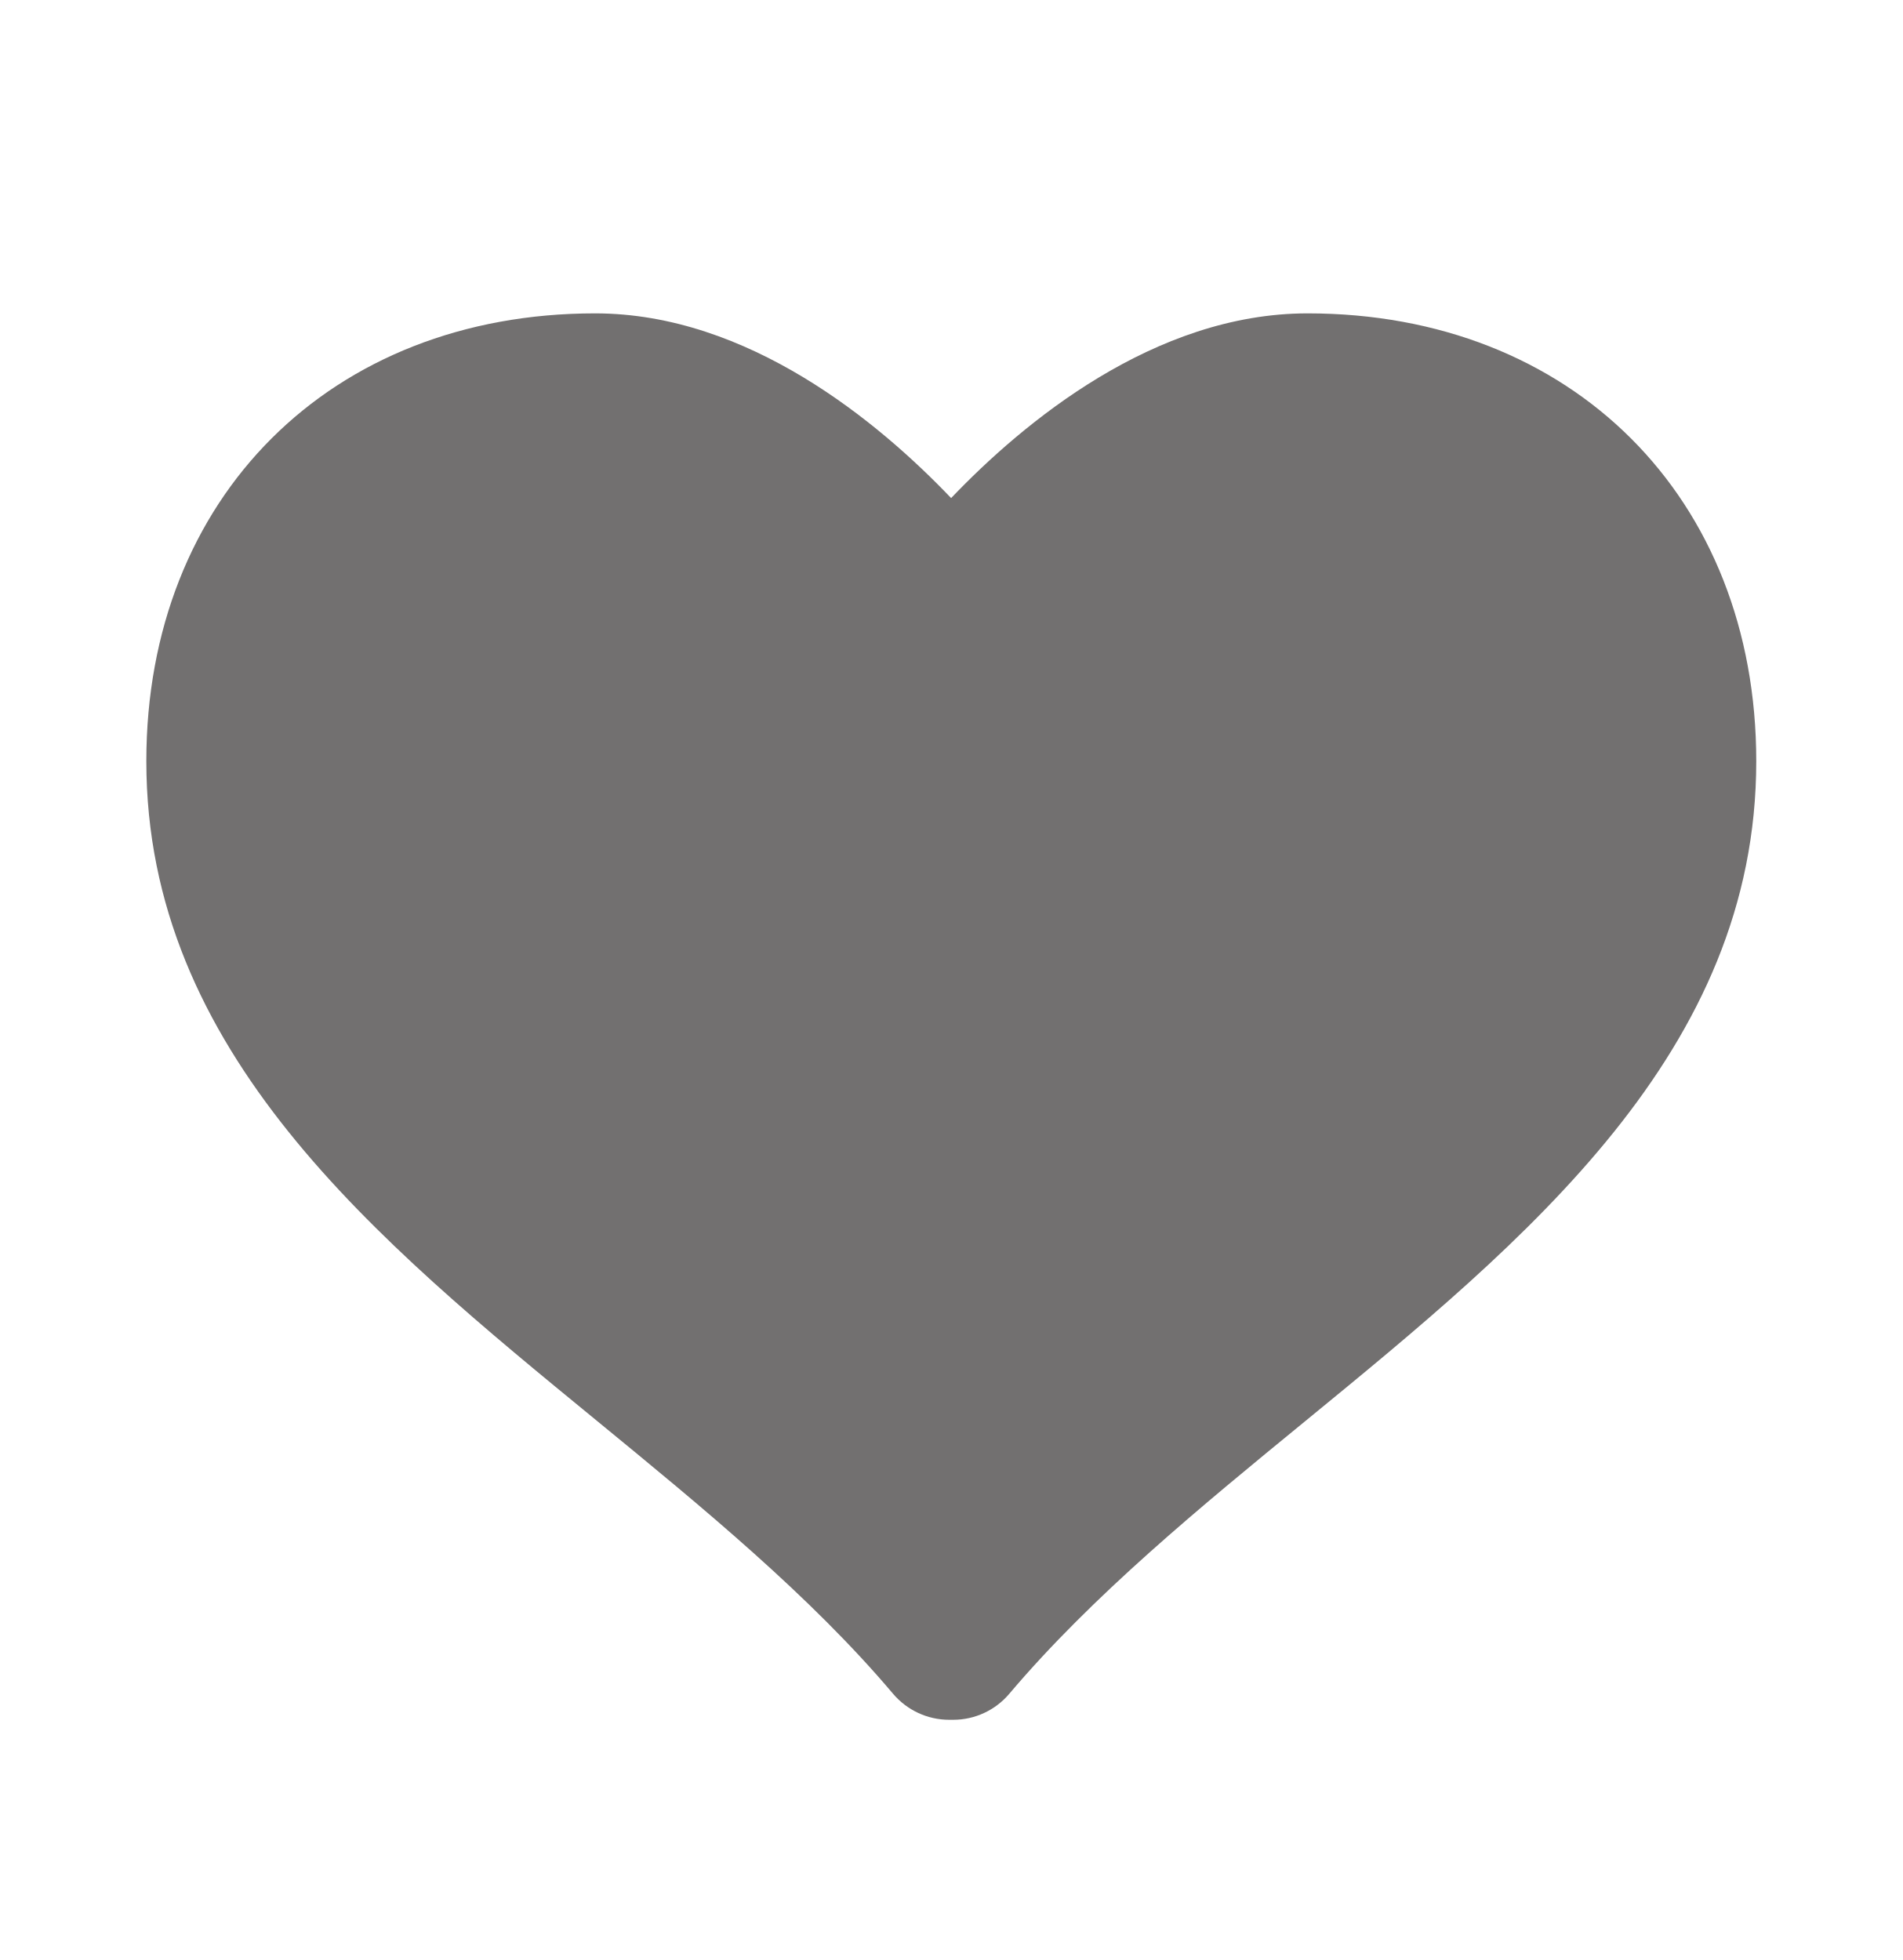
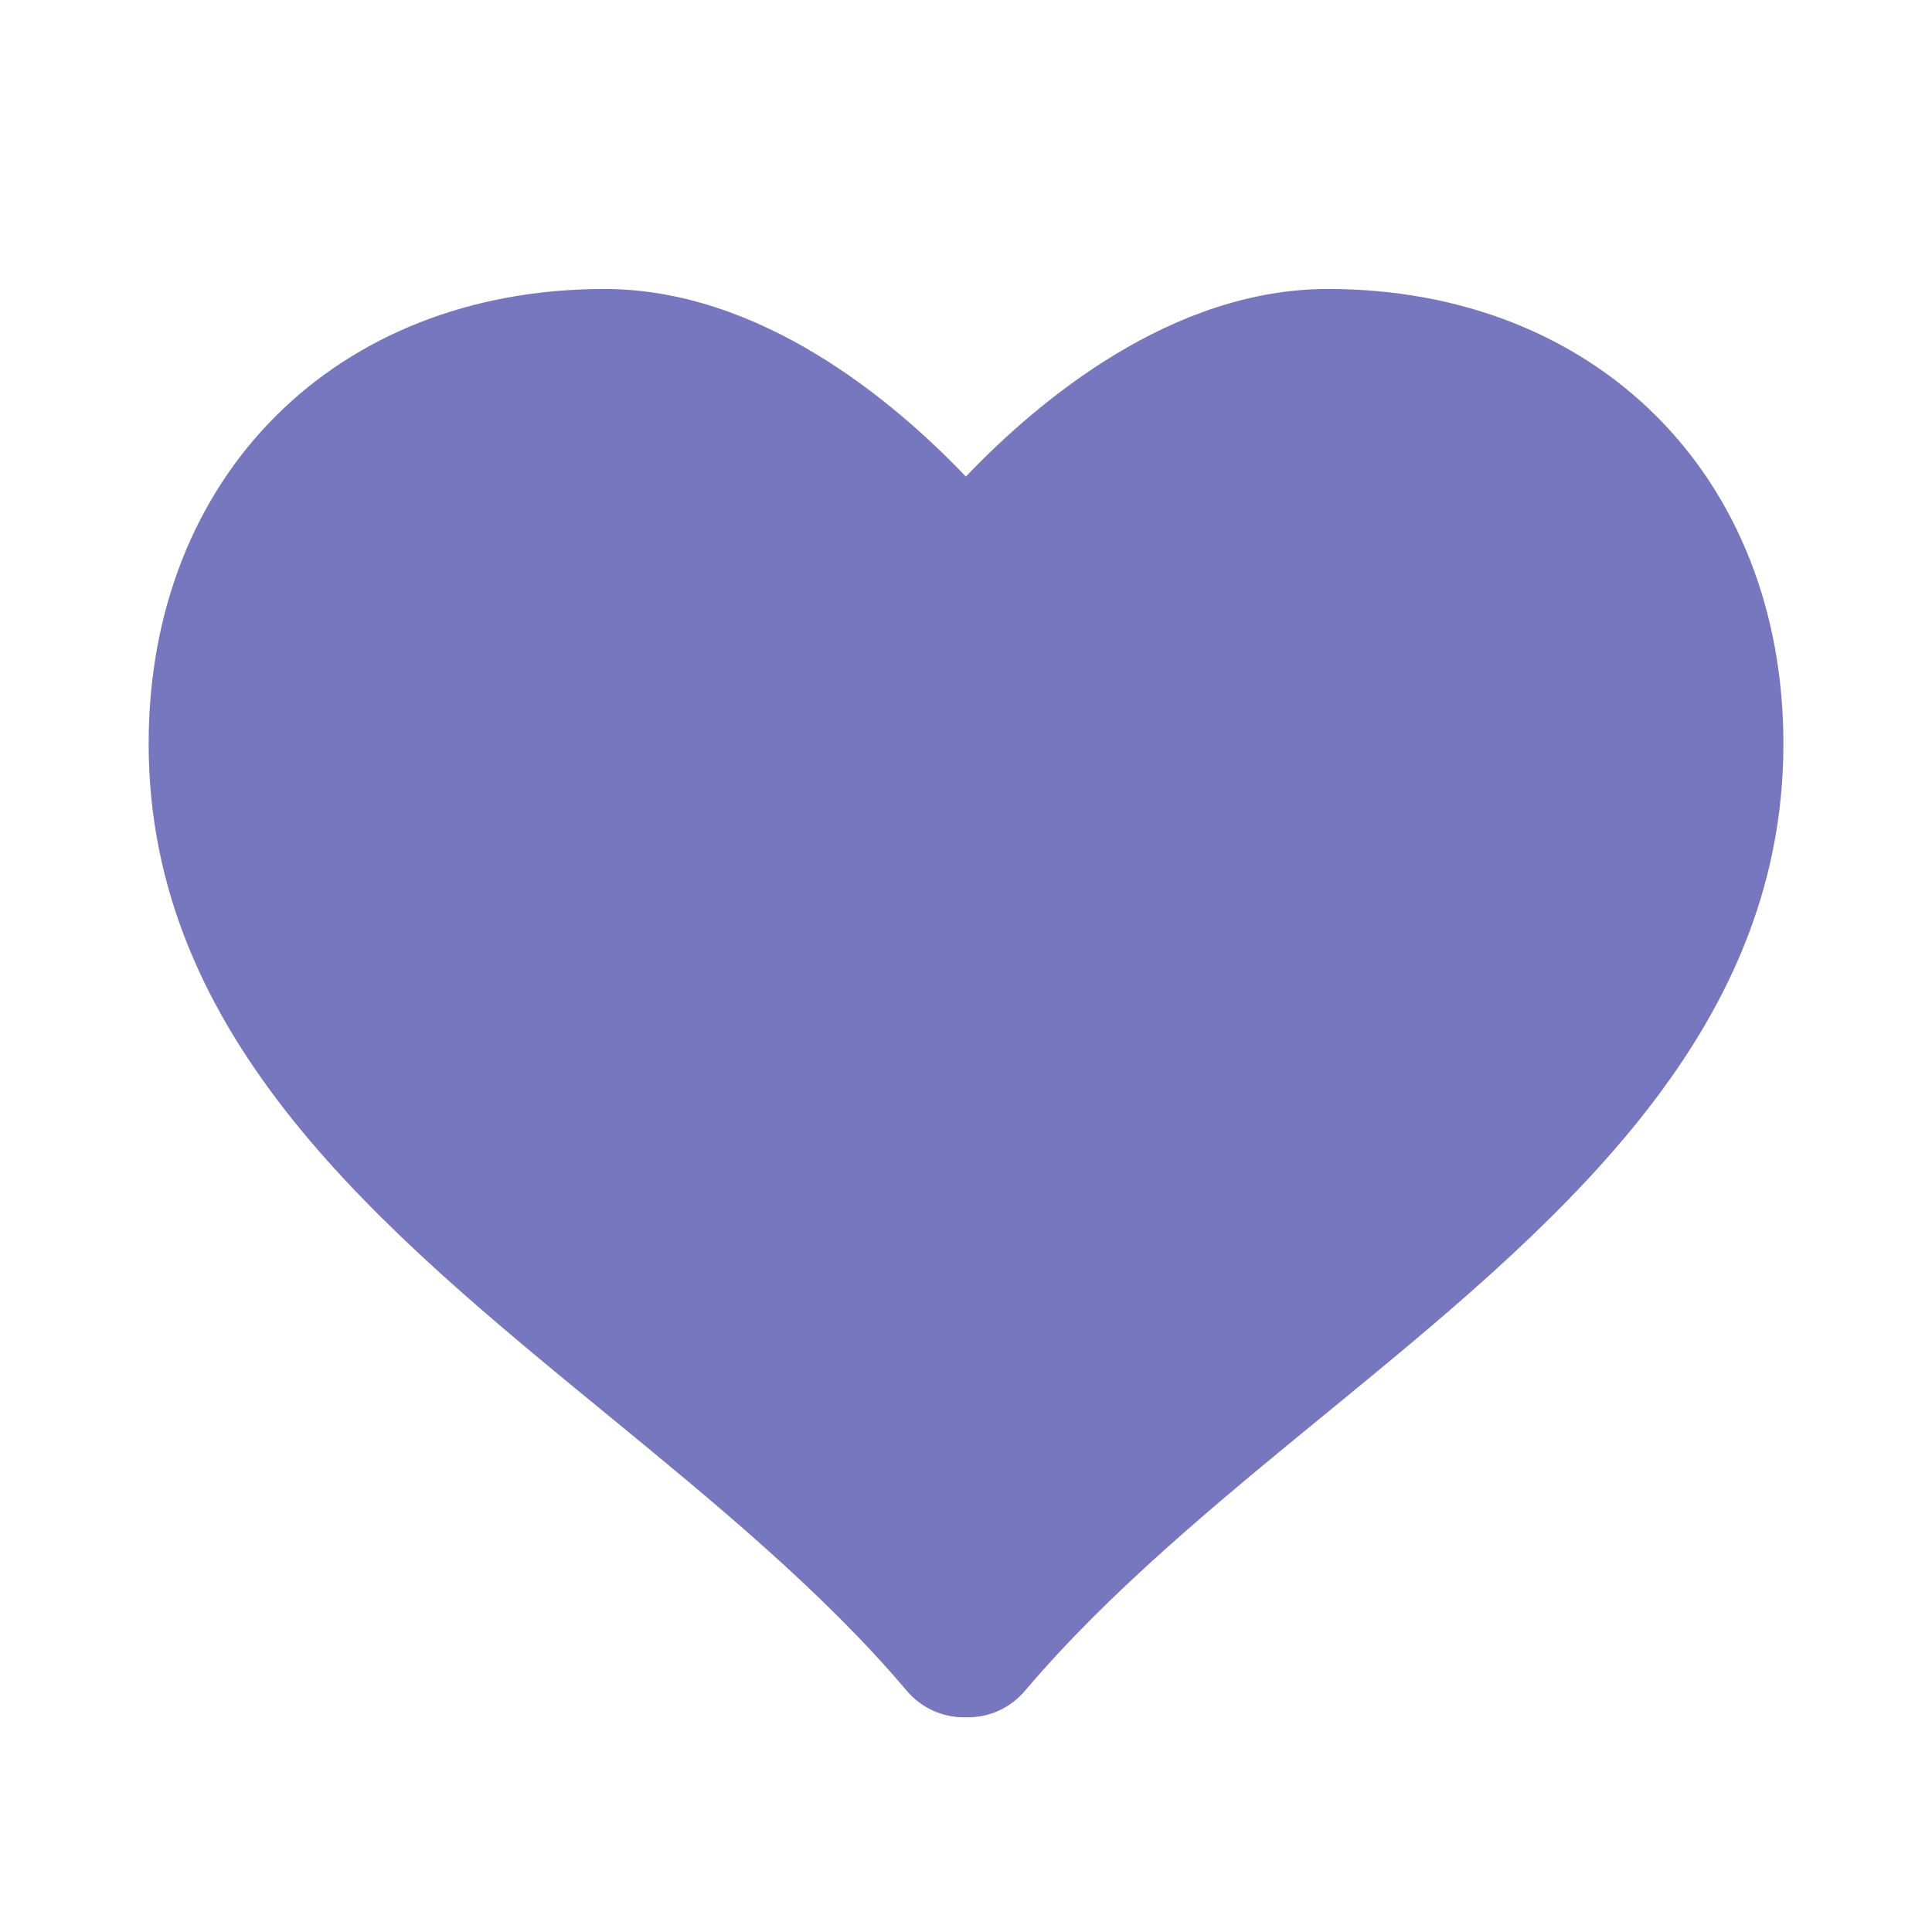
- <svg xmlns="http://www.w3.org/2000/svg" width="33" height="34" viewBox="0 0 33 34" fill="none">
-   <path d="M22.68 5.436C20.02 5.436 17.746 7.332 16.497 8.64C15.248 7.332 12.98 5.436 10.321 5.436C5.738 5.436 2.538 8.631 2.538 13.204C2.538 18.243 6.512 21.499 10.357 24.65C12.172 26.139 14.05 27.677 15.491 29.383C15.733 29.668 16.089 29.833 16.462 29.833H16.535C16.91 29.833 17.264 29.667 17.505 29.383C18.948 27.677 20.826 26.137 22.642 24.65C26.485 21.501 30.462 18.244 30.462 13.204C30.462 8.631 27.262 5.436 22.68 5.436Z" fill="#727070" />
+ <svg xmlns="http://www.w3.org/2000/svg" width="33" height="33" viewBox="0 0 33 33" fill="none">
+   <path d="M22.68 4.936C20.02 4.936 17.747 6.832 16.498 8.14C15.249 6.832 12.98 4.936 10.322 4.936C5.738 4.936 2.539 8.131 2.539 12.704C2.539 17.743 6.513 20.999 10.357 24.15C12.172 25.639 14.05 27.177 15.491 28.883C15.733 29.168 16.089 29.333 16.462 29.333H16.536C16.91 29.333 17.264 29.167 17.505 28.883C18.948 27.177 20.826 25.637 22.642 24.15C26.485 21.001 30.462 17.744 30.462 12.704C30.462 8.131 27.262 4.936 22.68 4.936Z" fill="#7777BF" />
</svg>
